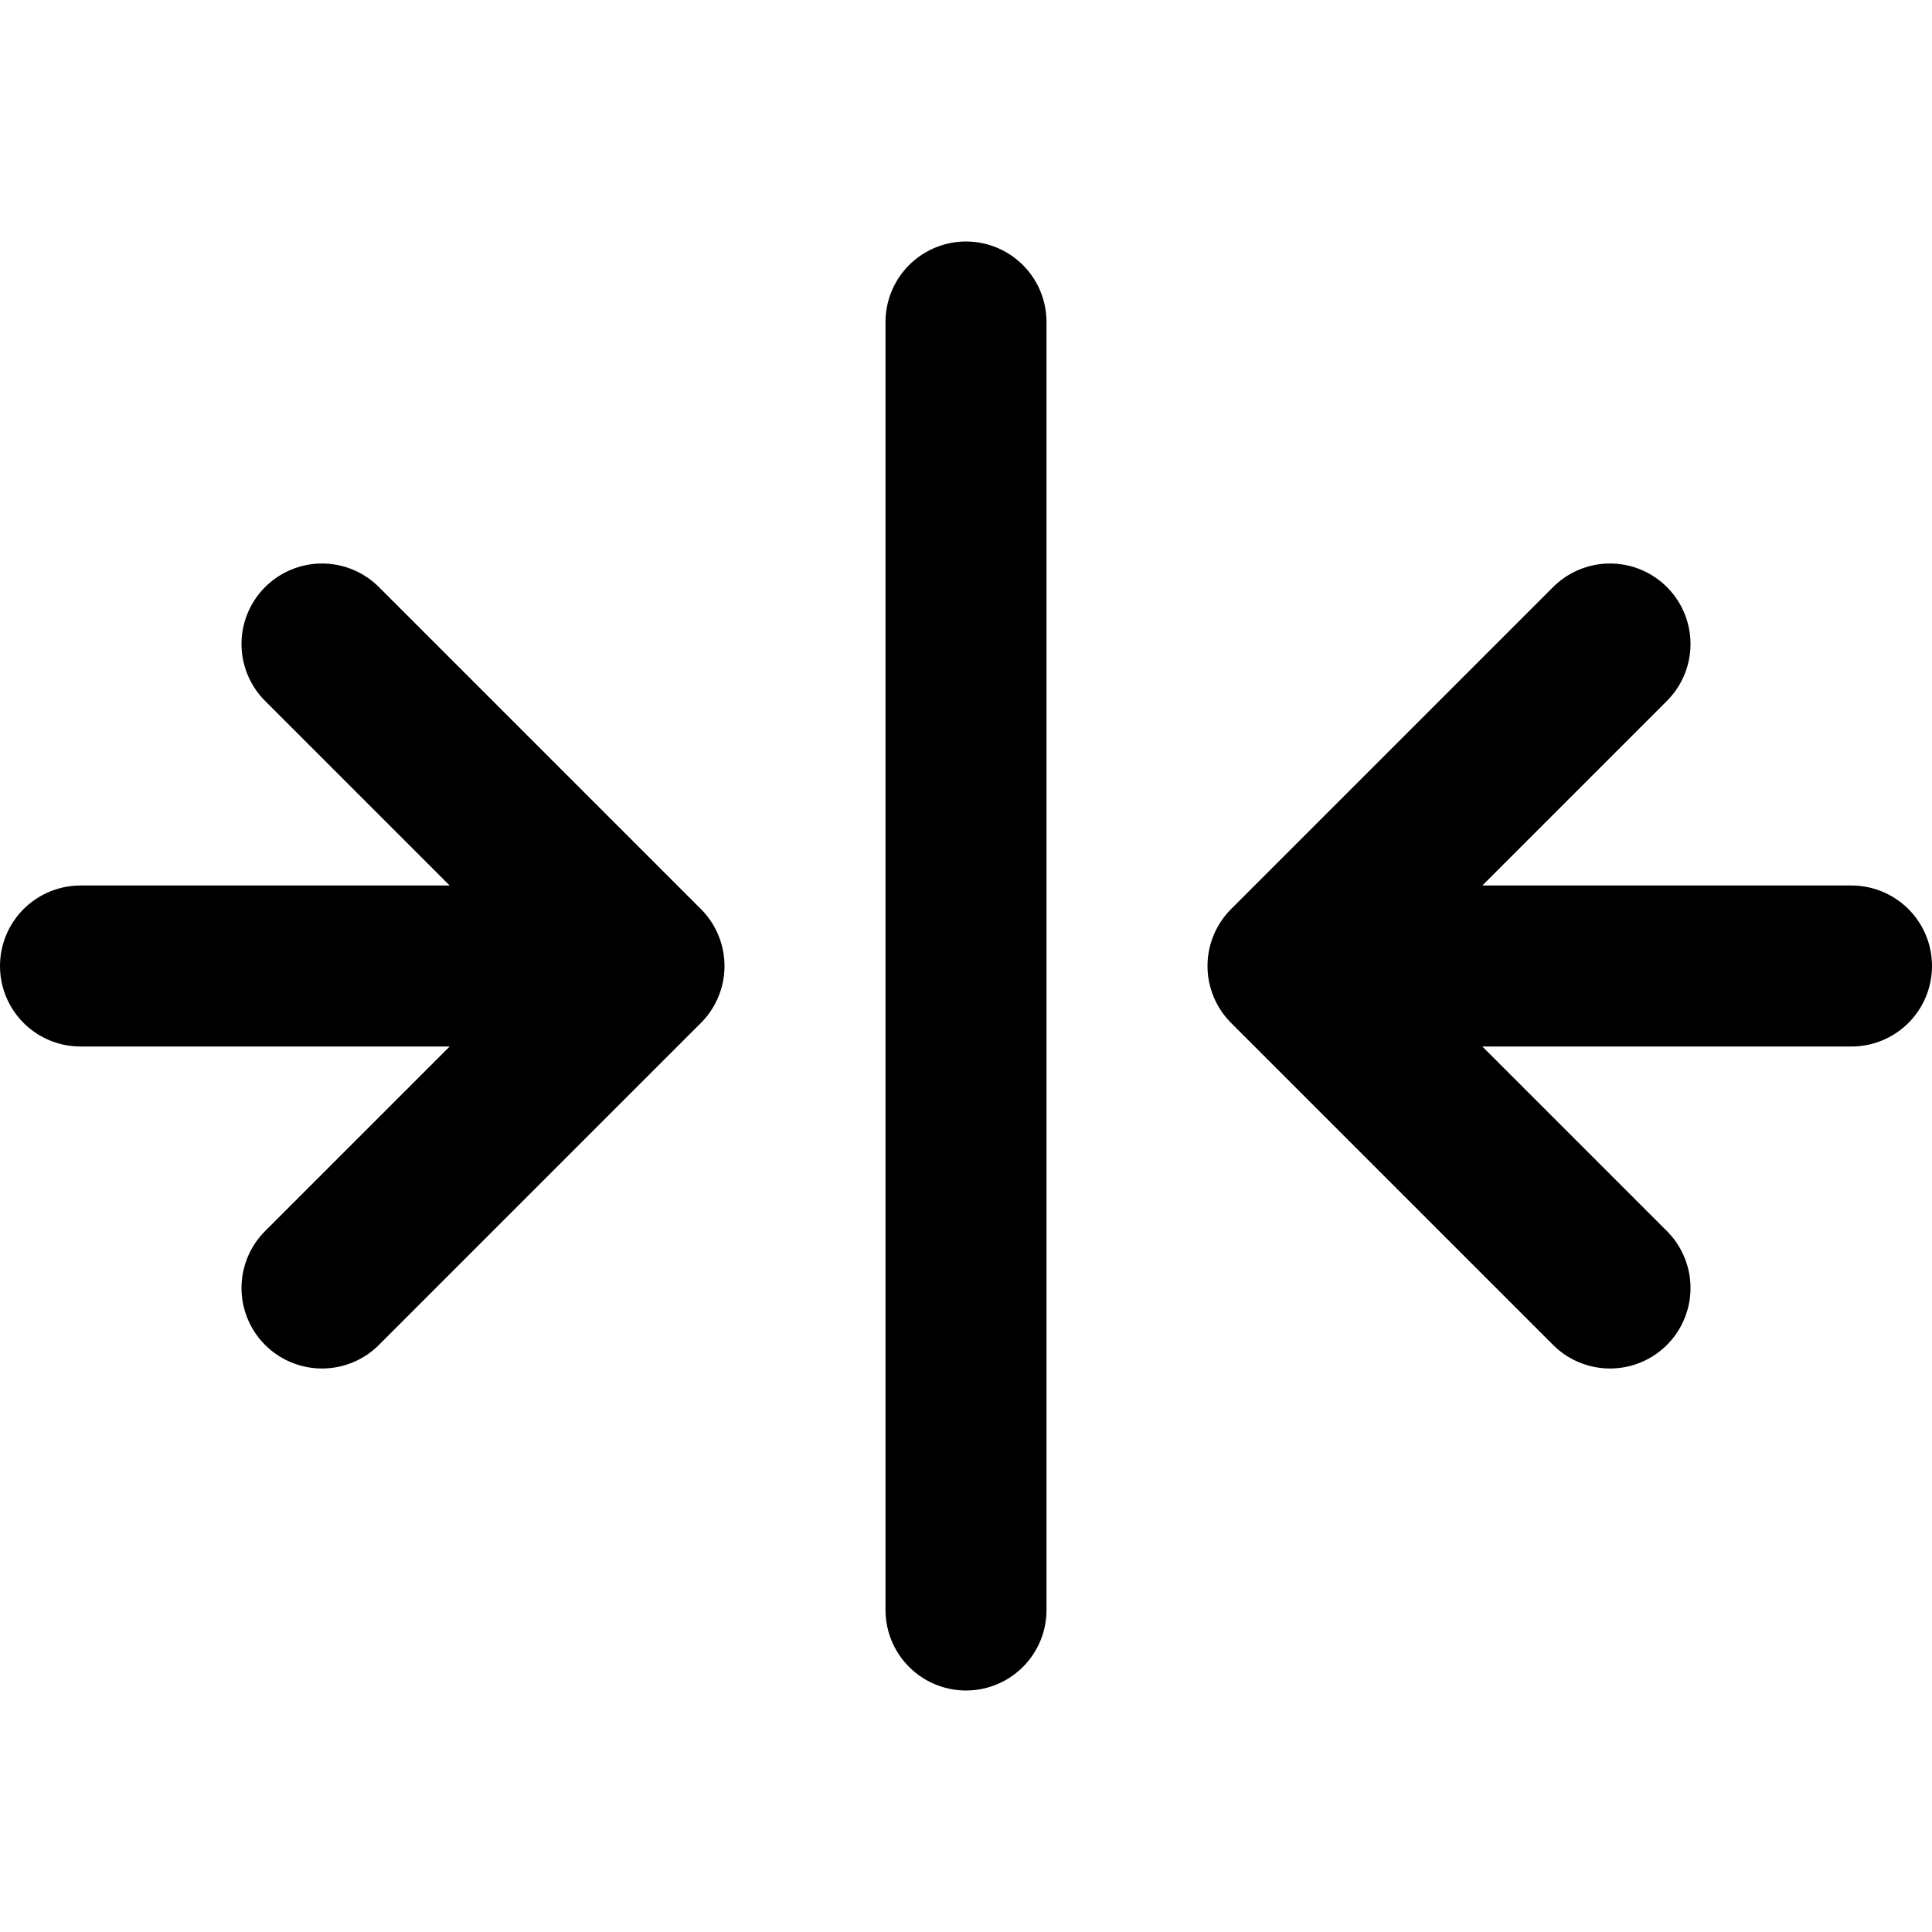
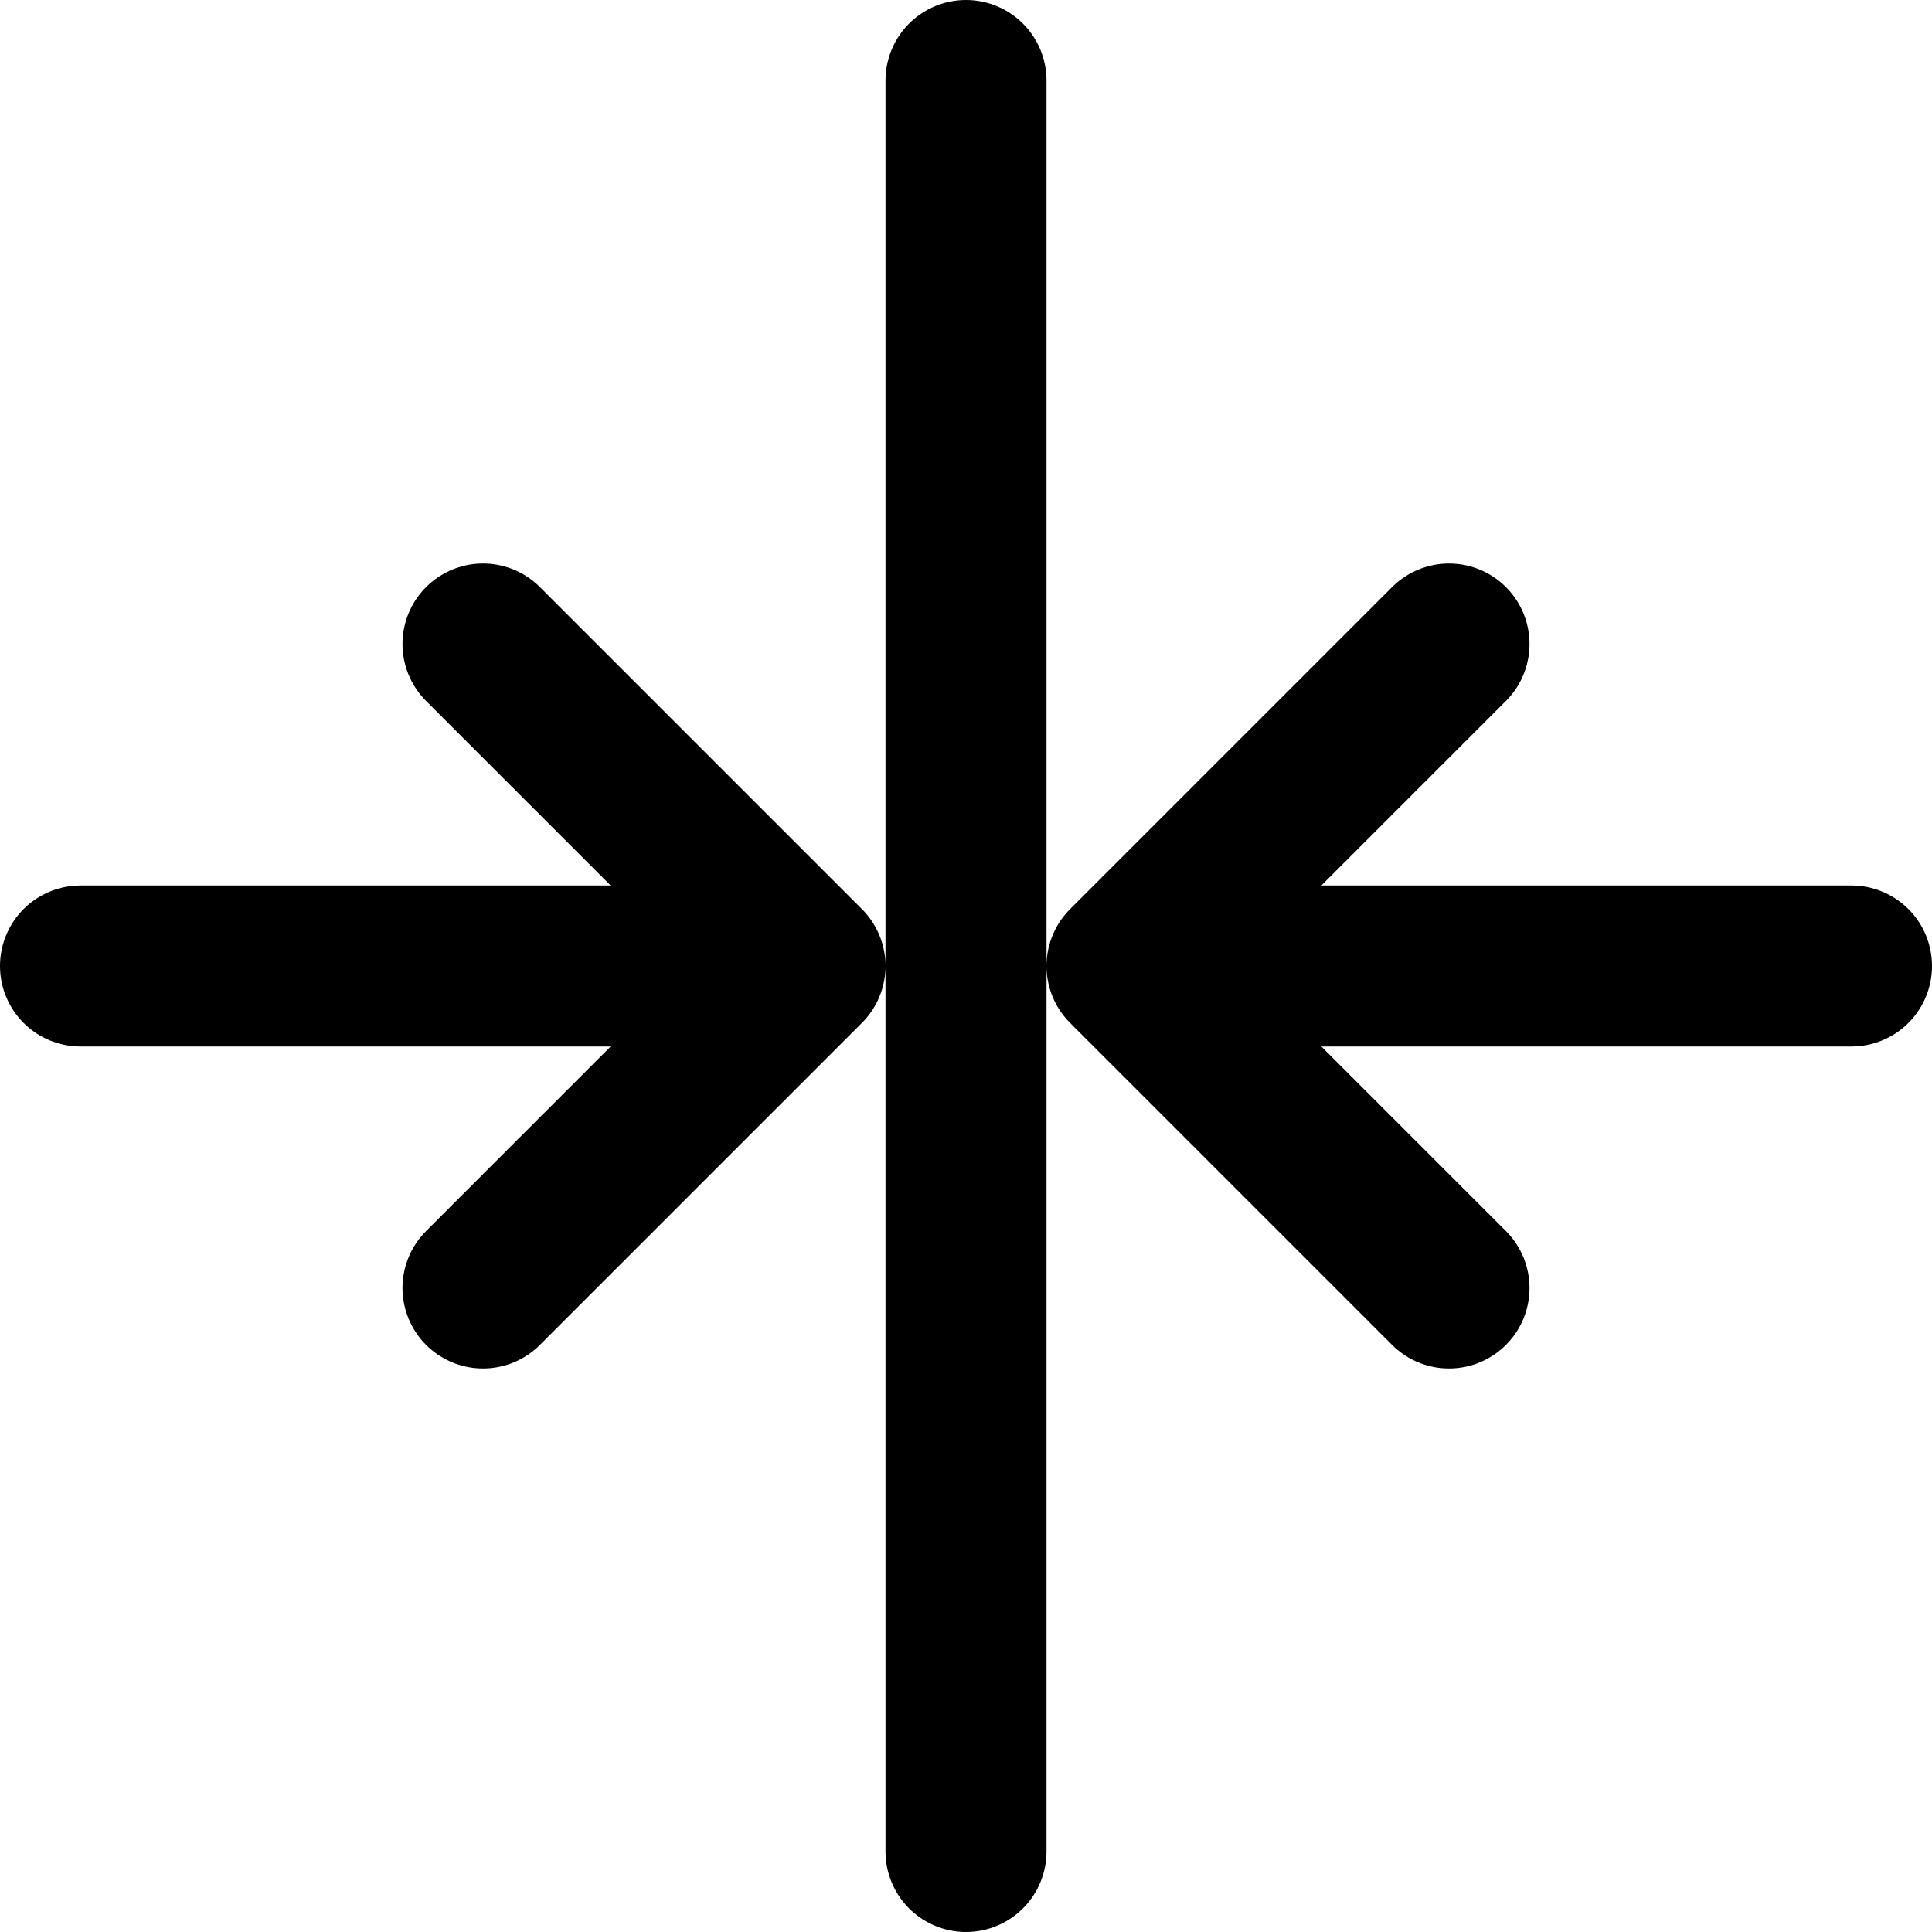
<svg xmlns="http://www.w3.org/2000/svg" viewBox="0 0 24 24">
-   <path d="M12 4l0 16M8 12l-7 0M8 12l-4 -4M8 12l-4 4M16 12l7 0M16 12l4 -4M16 12l4 4" stroke="currentColor" stroke-width="2" stroke-linecap="round" stroke-linejoin="round" />
+   <path d="M12 1l0 22M10 12l-9 0M10 12l-4 -4M10 12l-4 4M14 12l9 0M14 12l4 -4M14 12l4 4" stroke="currentColor" stroke-width="2" stroke-linecap="round" stroke-linejoin="round" />
</svg>
